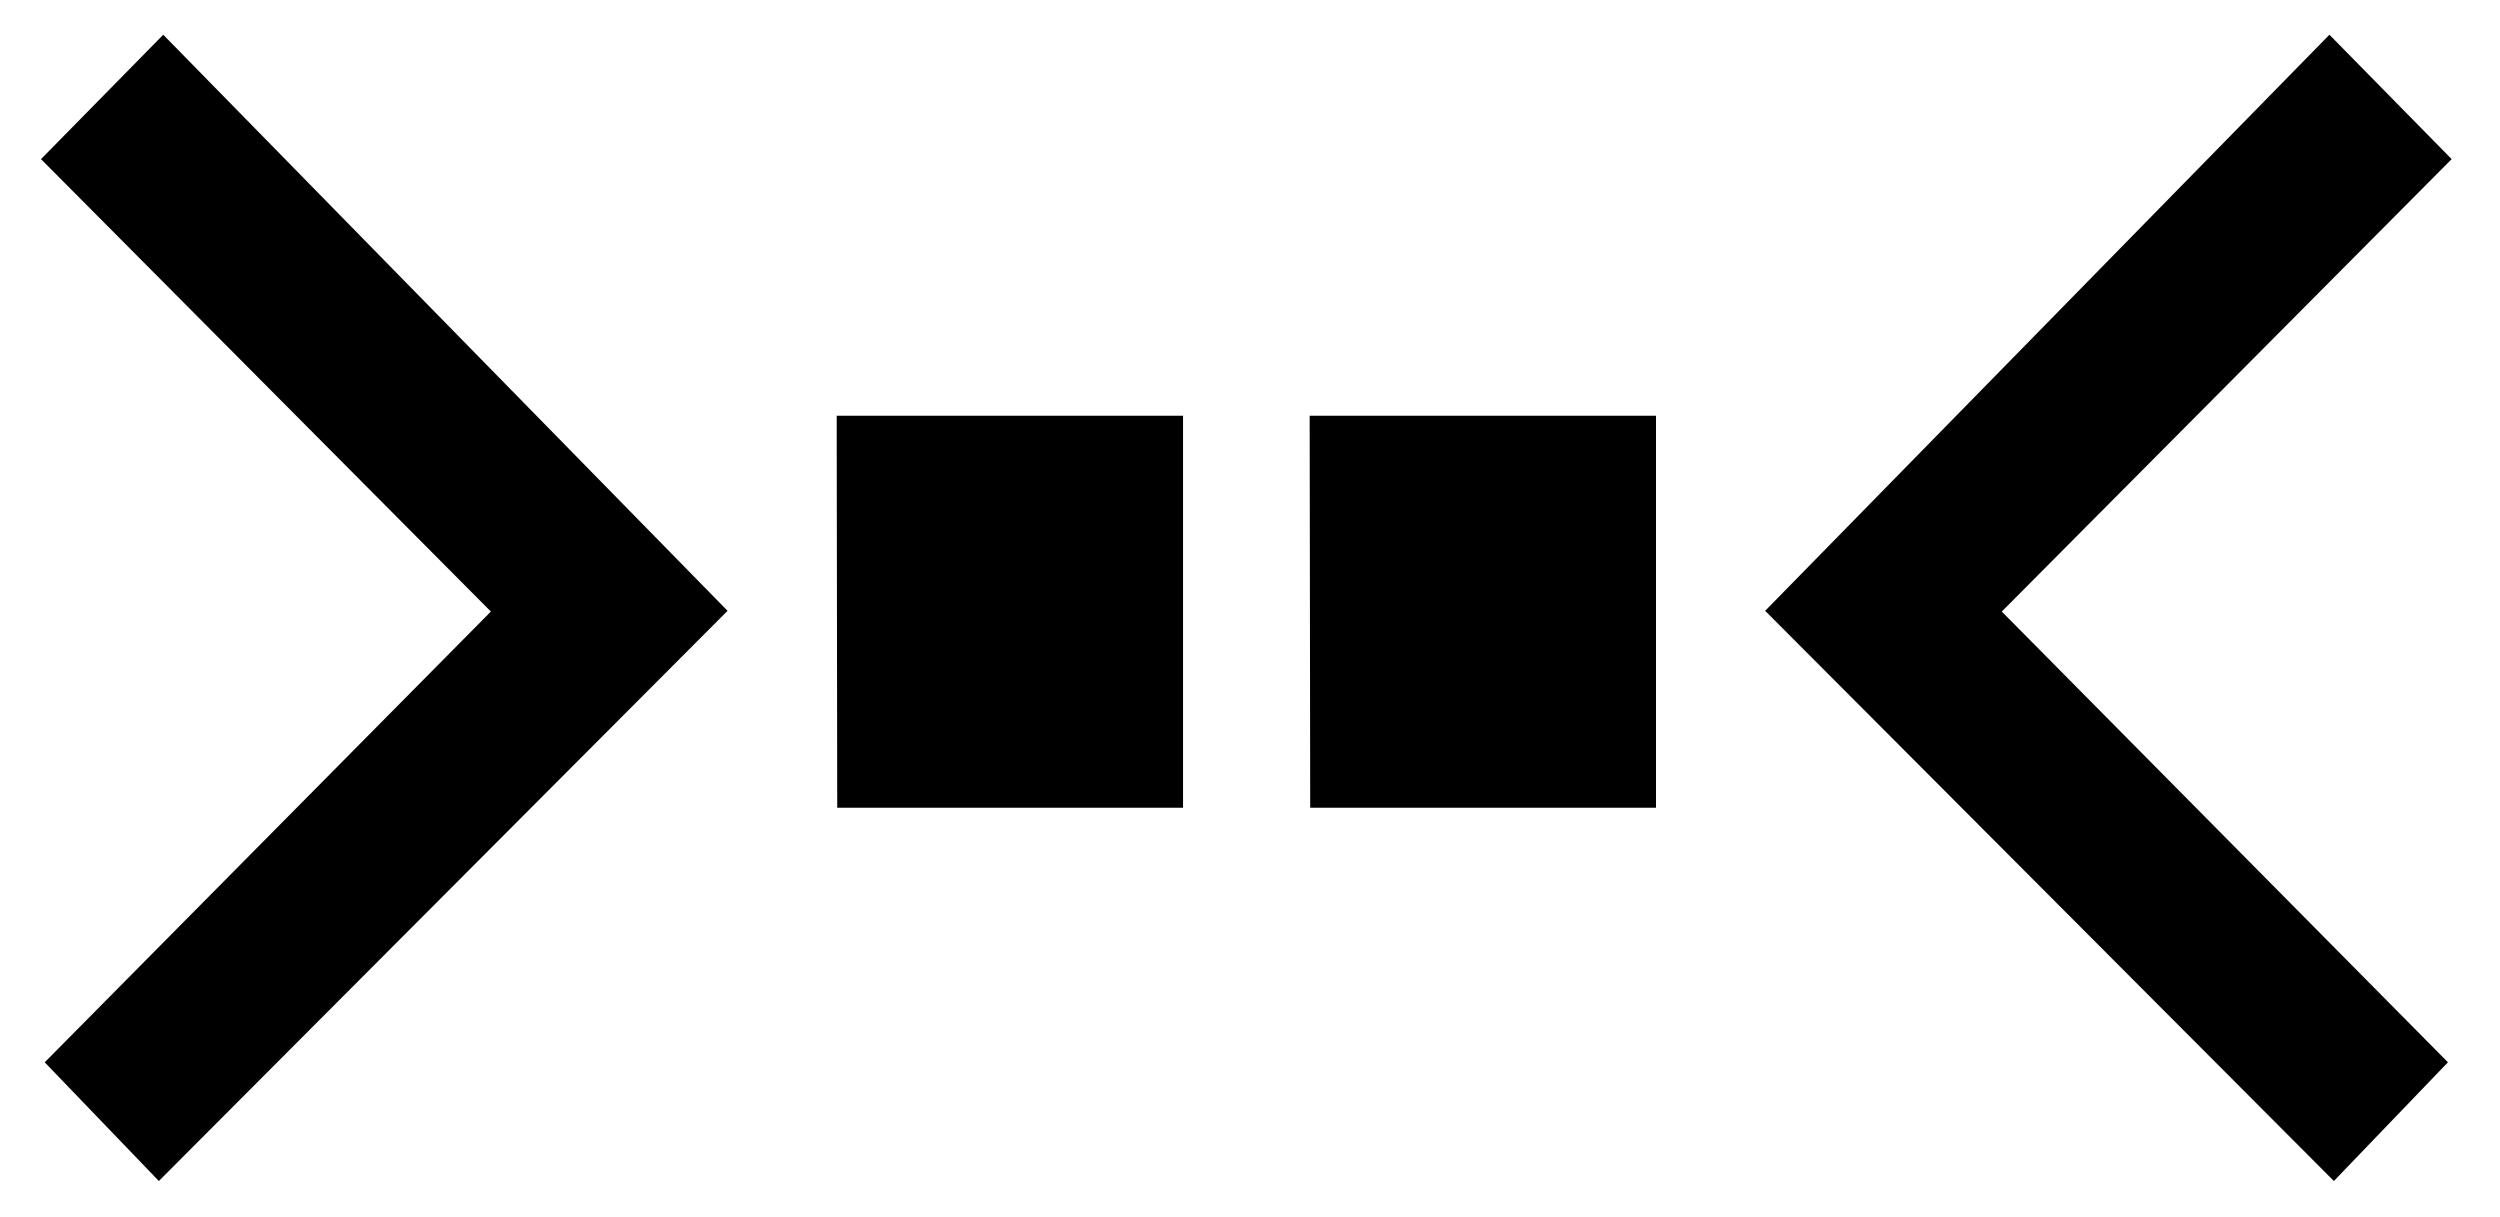
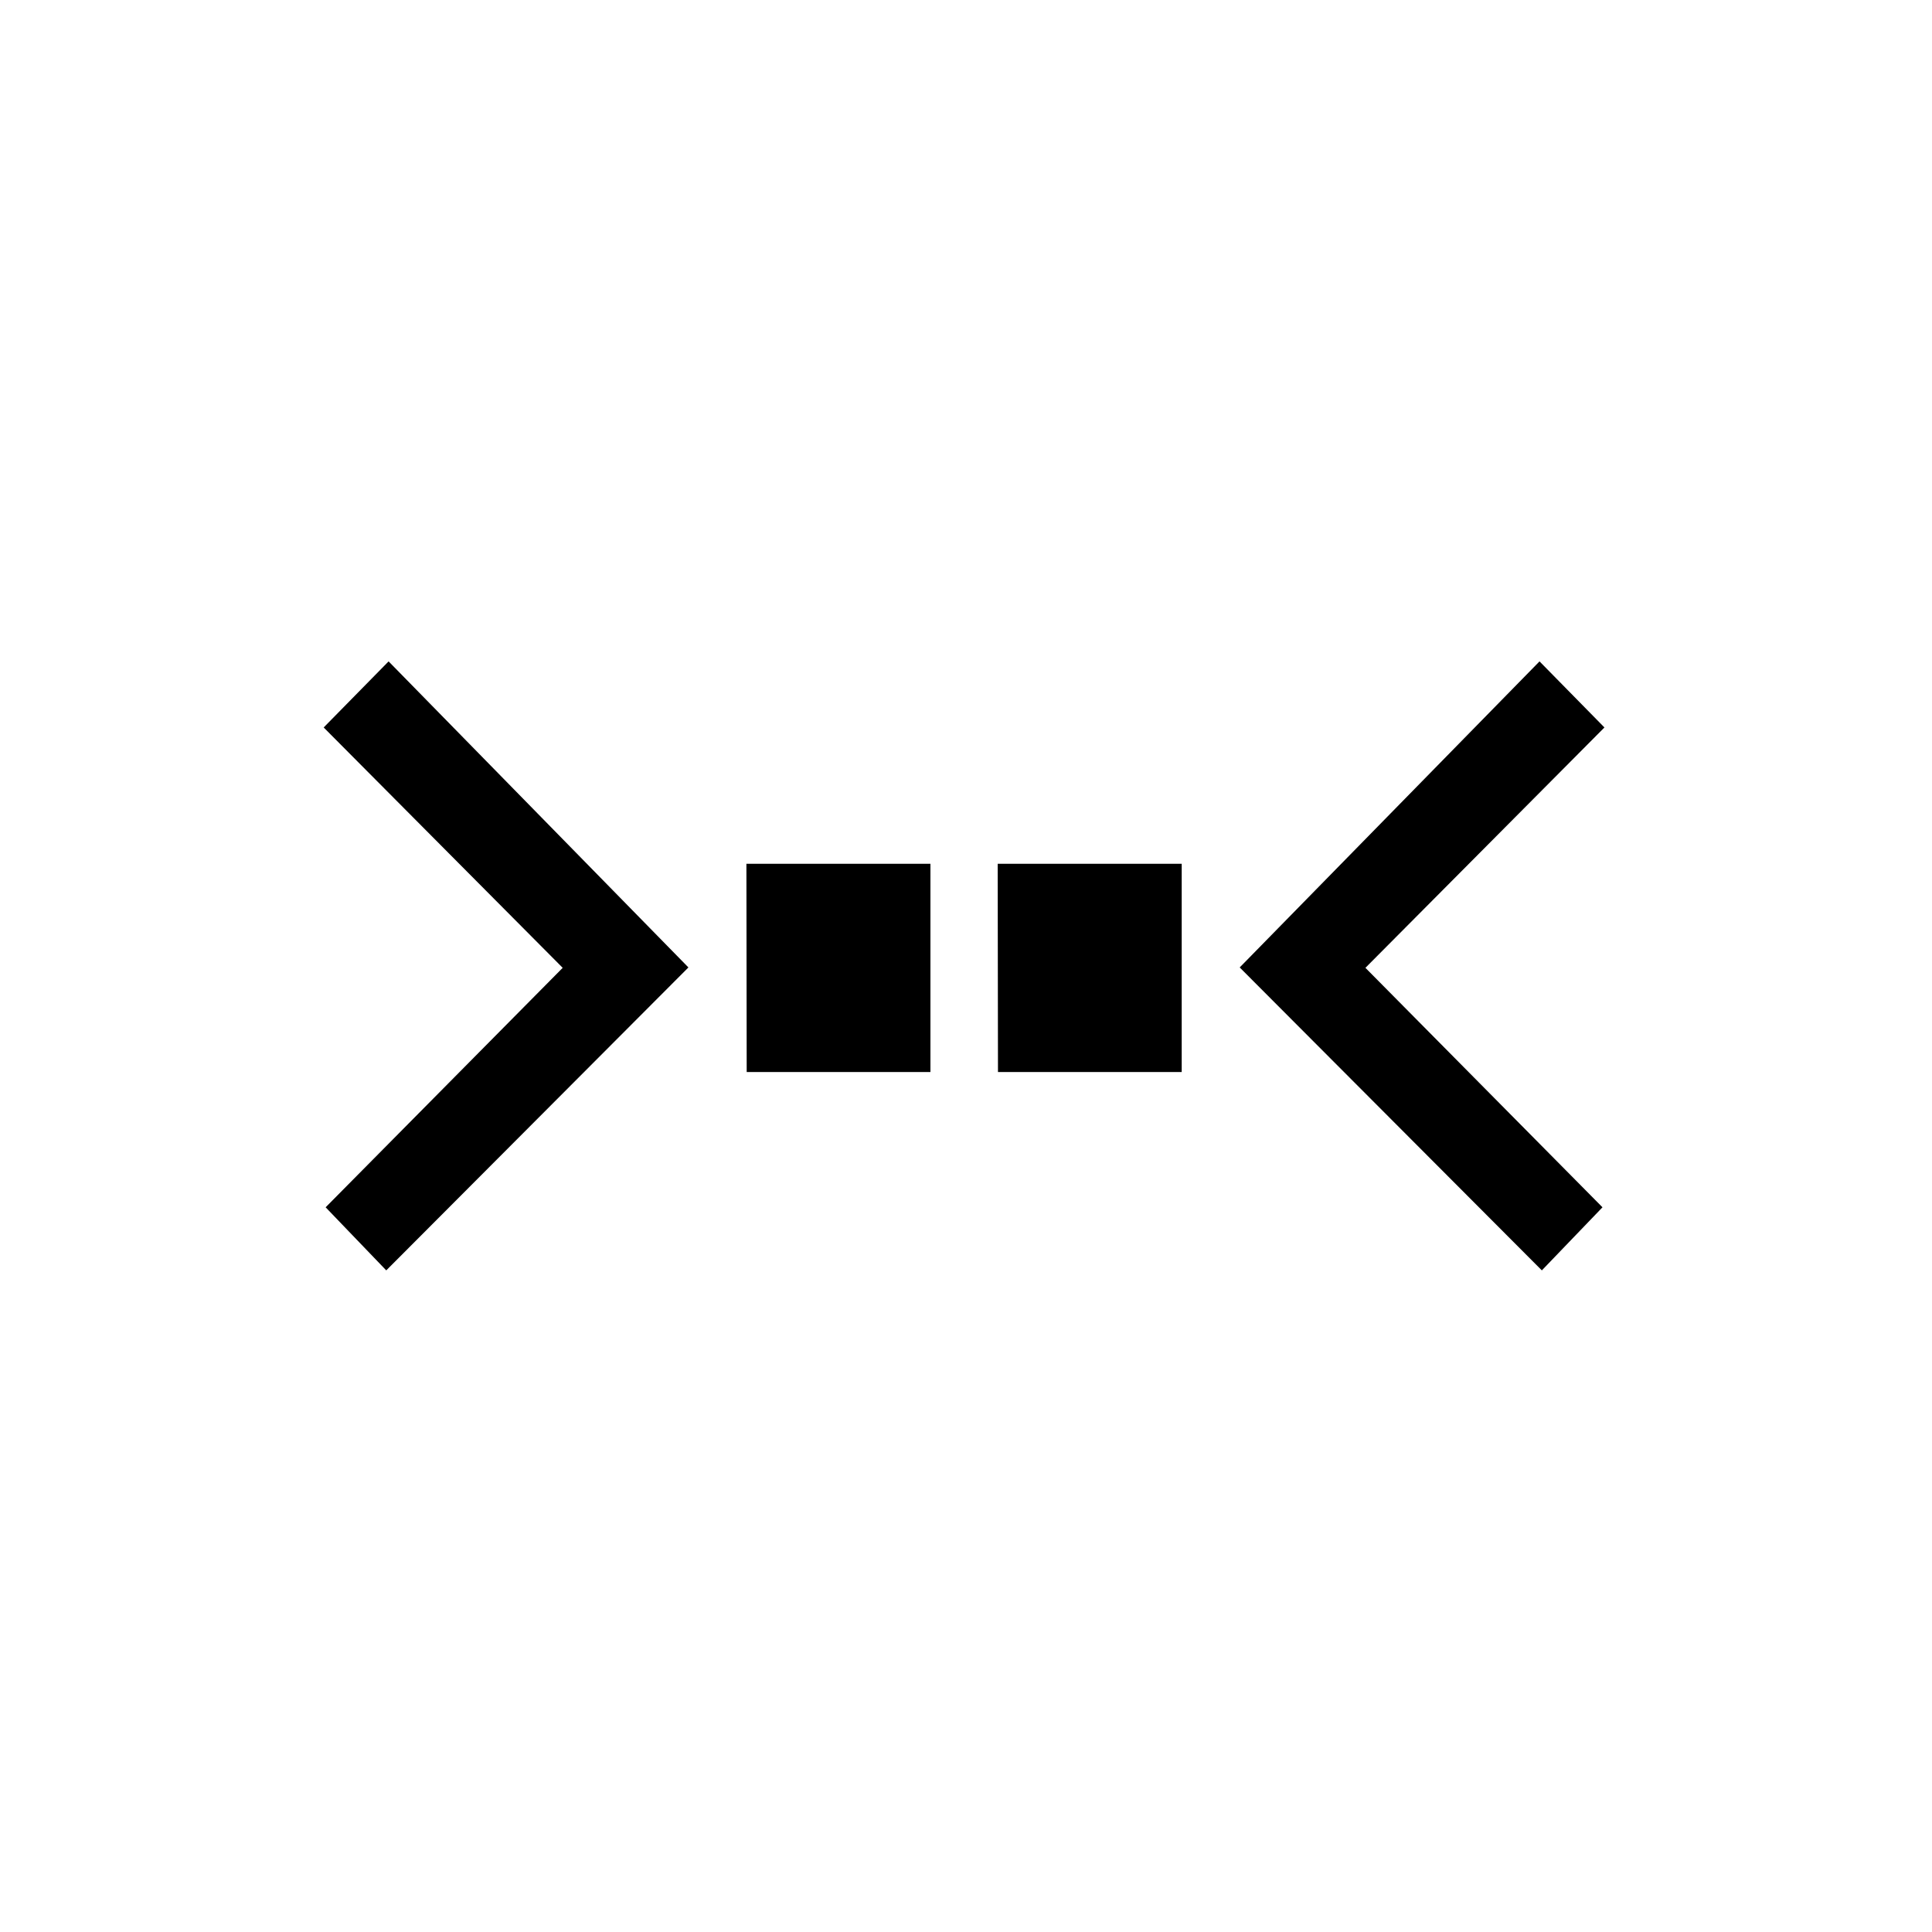
- <svg xmlns="http://www.w3.org/2000/svg" width="37px" height="18px" viewBox="0 0 37 18" version="1.1">
-   <description>Created with Sketch (http://www.bohemiancoding.com/sketch)</description>
+ <svg xmlns="http://www.w3.org/2000/svg" width="80px" height="80px" viewBox="0 0 80 80" version="1.1">
  <defs />
-   <g id="Page 1" stroke="none" stroke-width="1" fill="none" fill-rule="evenodd">
-     <g id="Group" fill="#000000">
-       <path d="M2.416,0.514 L10.768,9.04 L2.351,17.479 L0.662,15.722 L7.265,9.051 L0.607,2.355 L2.416,0.514 Z M2.416,0.514" id="Path 1" />
-       <path d="M27.933,0.514 L36.284,9.04 L27.867,17.479 L26.179,15.722 L32.782,9.051 L26.124,2.355 L27.933,0.514 Z M27.933,0.514" id="Path 1" transform="translate(31.20422, 8.996582) scale(-1, 1) translate(-31.20422, -8.996582) " />
-       <path d="M12.383,6.153 L17.509,6.153 L17.509,11.954 L12.391,11.954 L12.383,6.153 Z M12.383,6.153" id="Path 2" />
-       <path d="M19.383,6.153 L24.509,6.153 L24.509,11.954 L19.391,11.954 L19.383,6.153 Z M19.383,6.153" id="Path 2" />
+   <g id="icon-culvert" stroke="none" stroke-width="1" fill="none" fill-rule="evenodd">
+     <g transform="translate(12.5, 26.62162)" id="Page-1" fill="#000000">
+       <g>
+         <g id="Group">
+           <path d="M3.591,0.765 L16.006,13.438 L3.494,25.982 L0.984,23.37 L10.8,13.454 L0.903,3.501 L3.591,0.765 L3.591,0.765 Z" id="Path-1" />
+           <path d="M41.521,0.765 L53.936,13.438 L41.425,25.982 L38.914,23.37 L48.73,13.454 L38.833,3.501 L41.521,0.765 L41.521,0.765 Z" id="Path-1" transform="translate(46.38466, 13.3733) scale(-1, 1) translate(-46.38466, -13.3733) " />
+           <path d="M18.407,9.146 L26.027,9.146 L26.027,17.769 L18.419,17.769 L18.407,9.146 L18.407,9.146 Z" id="Path-2" />
+           <path d="M28.812,9.146 L36.432,9.146 L36.432,17.769 L28.824,17.769 L28.812,9.146 L28.812,9.146 Z" id="Path-2" />
+         </g>
+       </g>
    </g>
  </g>
</svg>
